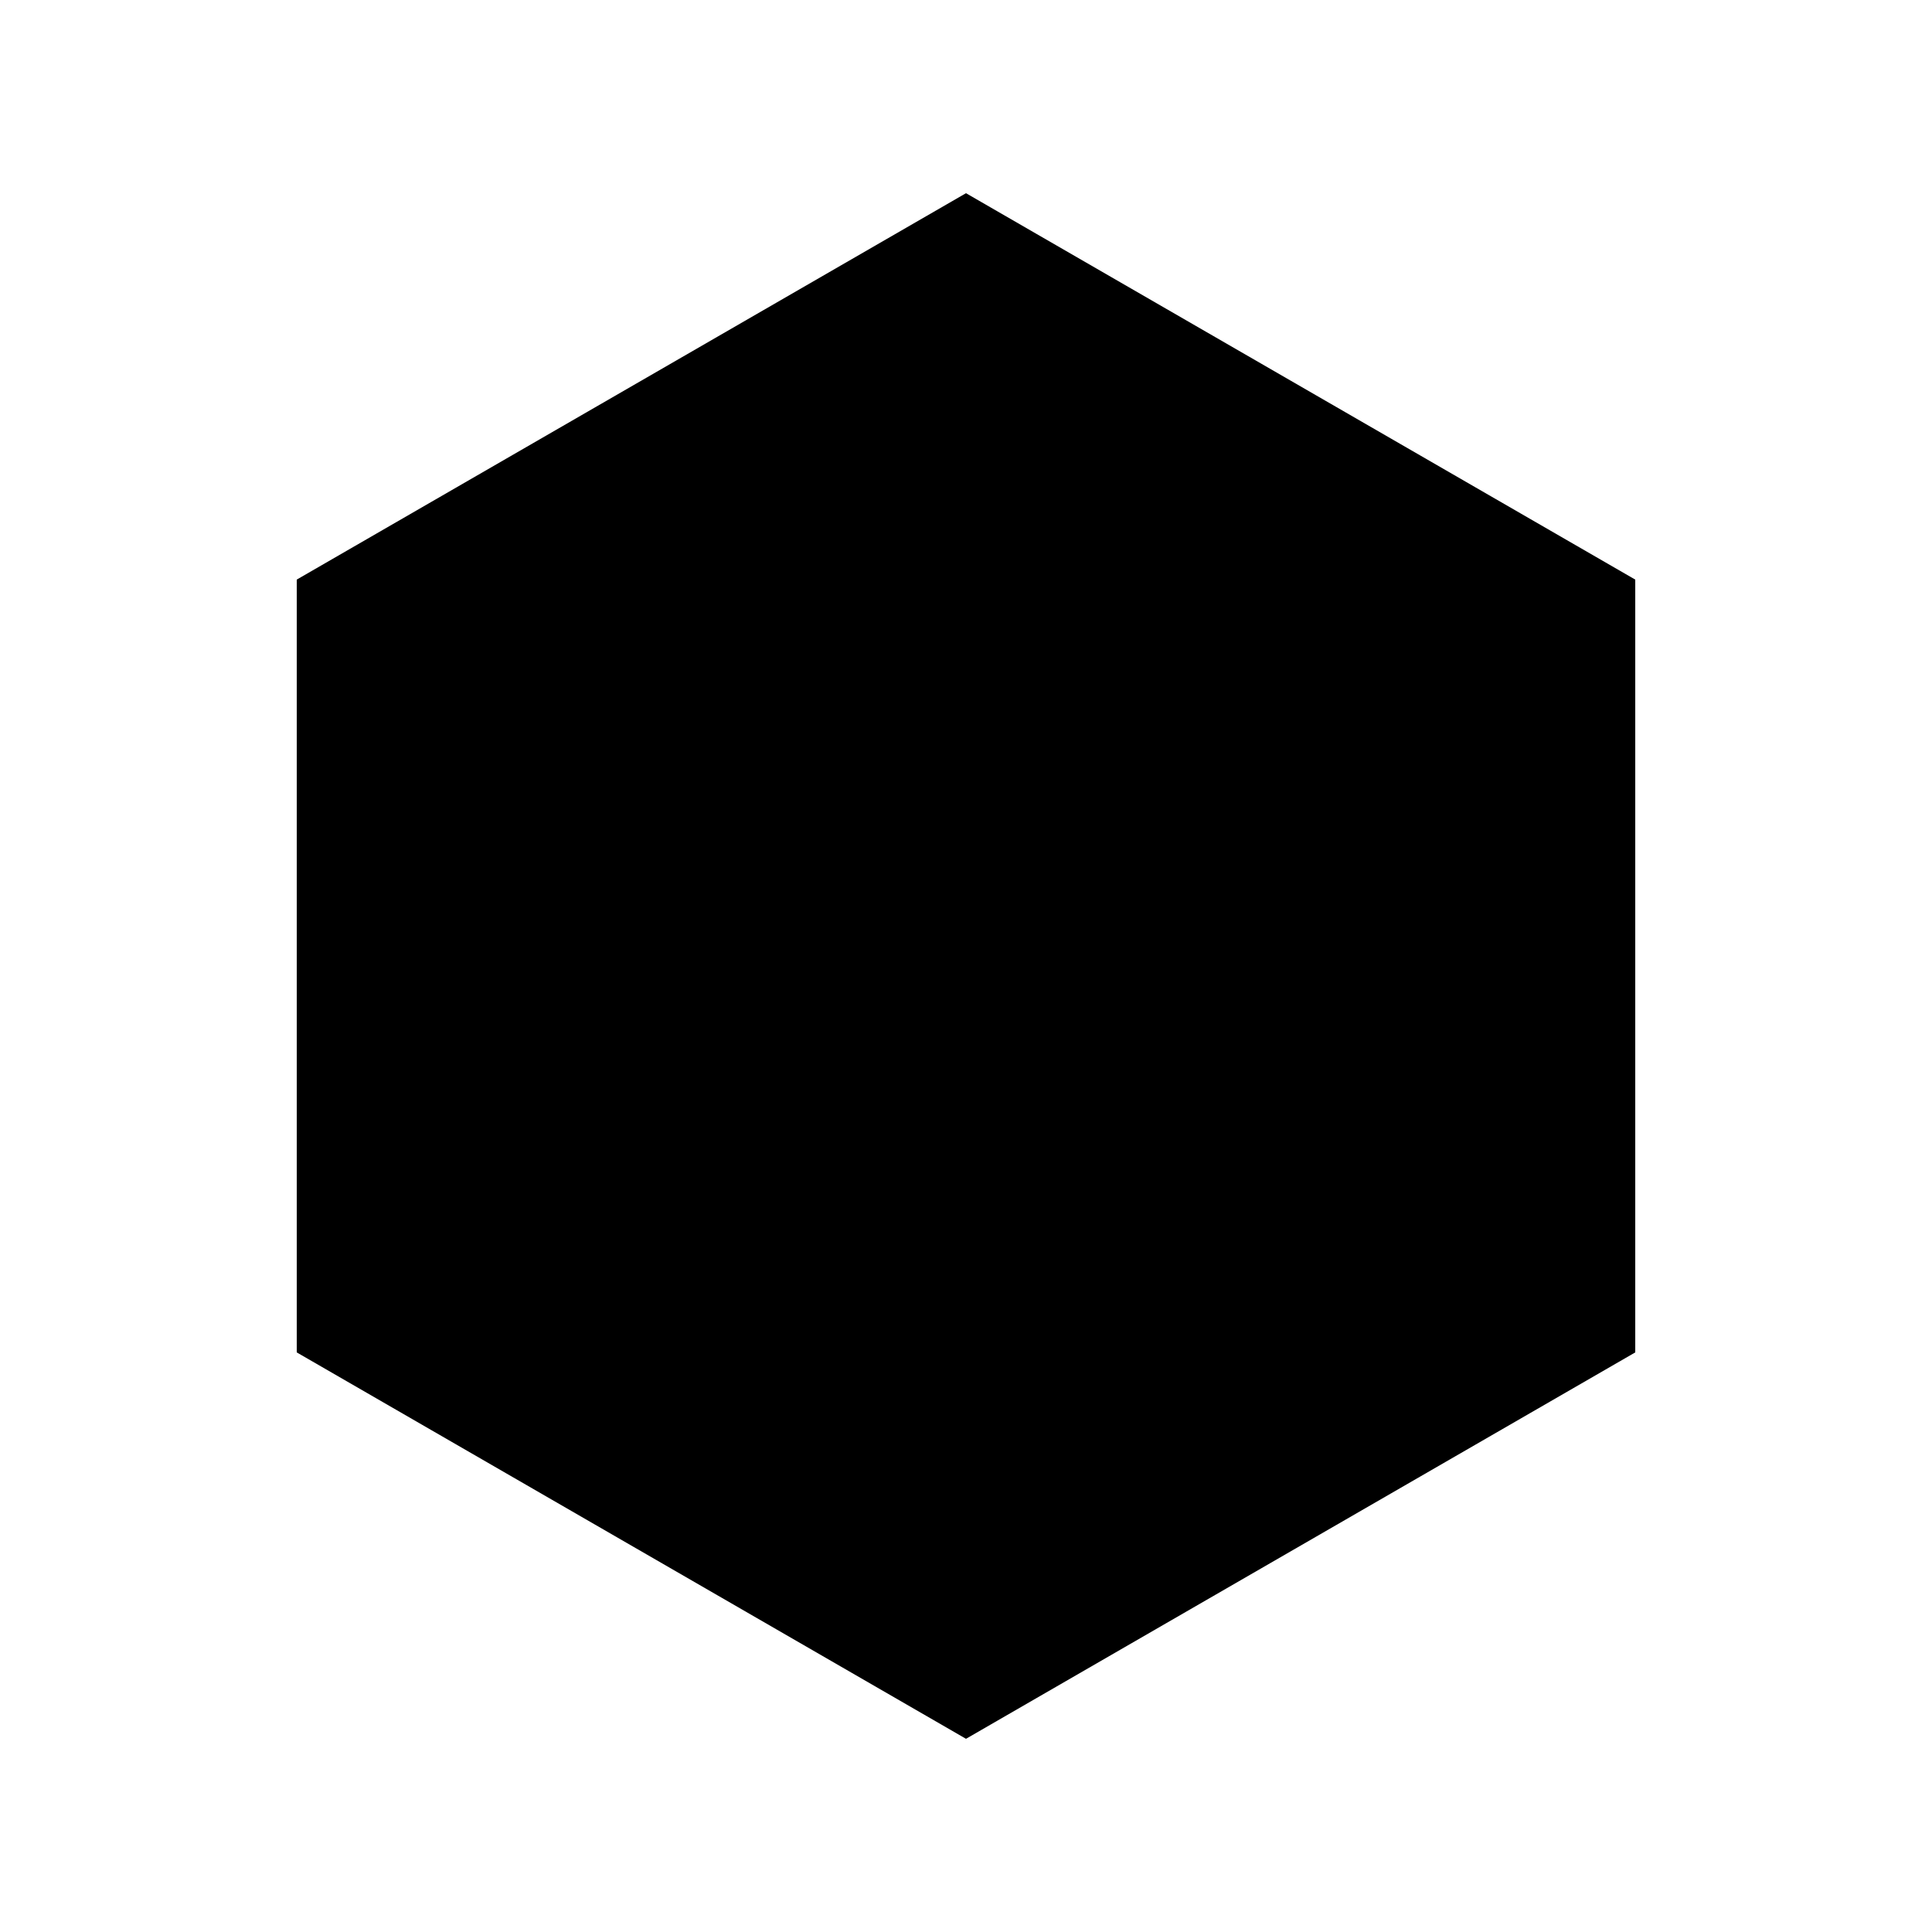
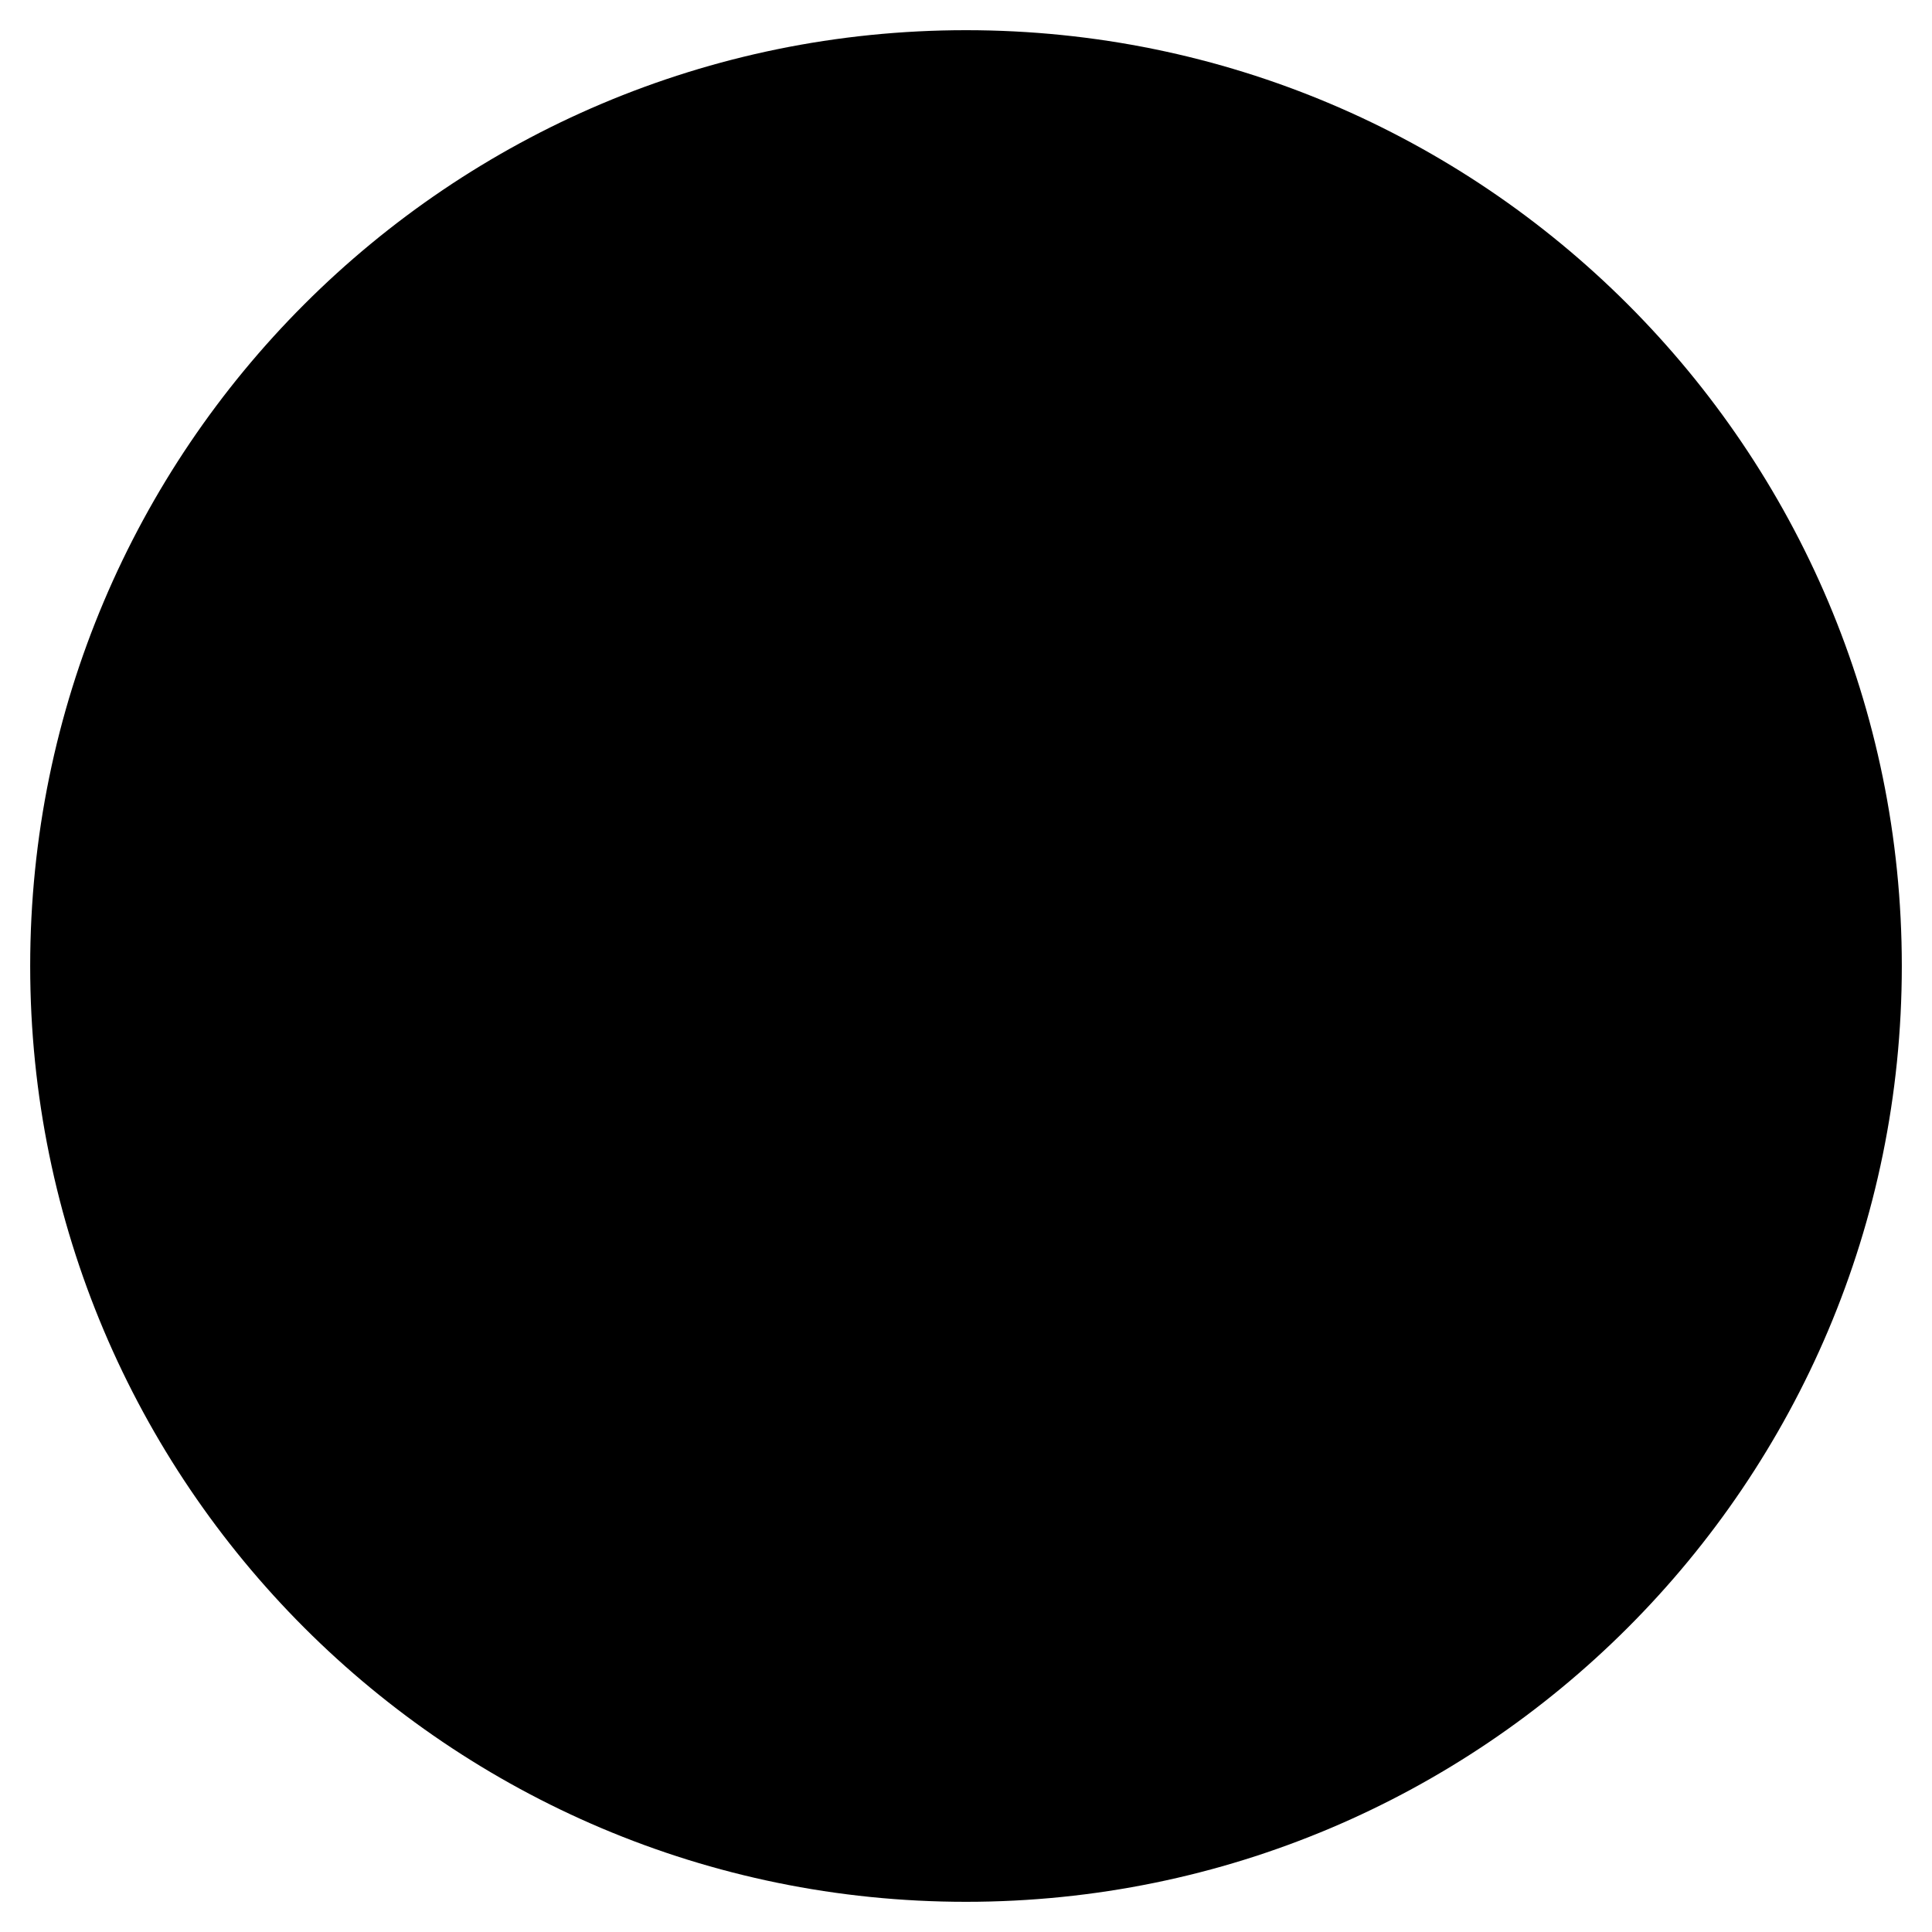
<svg xmlns="http://www.w3.org/2000/svg" width="64" height="64" viewBox="0 0 64 64">
  <defs>
-     <linearGradient id="g4" x1="0%" y1="0%" x2="100%" y2="100%">
-       <stop offset="0%" stop-color="oklch(0.60 0.24 258.0)" />
-       <stop offset="50%" stop-color="oklch(0.52 0.20 283.0)" />
-       <stop offset="100%" stop-color="oklch(0.45 0.18 308.0)" />
+     <radialGradient id="bl">
+       <stop offset="0%" stop-color="oklch(0.78 0.16 258 / 0.32)" />
+       <stop offset="55%" stop-color="oklch(0.78 0.16 258 / 0.112)" />
+       <stop offset="100%" stop-color="oklch(0.78 0.16 258 / 0)" />
+     </radialGradient>
+     <linearGradient id="g-tab" x1="0%" y1="0%" x2="100%" y2="100%">
+       <stop offset="0%" stop-color="oklch(0.737 0.164 258)" />
+       <stop offset="55%" stop-color="oklch(0.577 0.215 258)" />
+       <stop offset="100%" stop-color="oklch(0.467 0.225 258)" />
    </linearGradient>
+     <radialGradient id="g-core" cx="44%" cy="42%" r="62%">
+       <stop offset="0%" stop-color="oklch(0.937 0.061 258 / 0.808)" />
+       <stop offset="42%" stop-color="oklch(0.737 0.174 258 / 0.34)" />
+       <stop offset="100%" stop-color="oklch(0.697 0.204 258 / 0)" />
+     </radialGradient>
+     <linearGradient id="g-shd" x1="0%" y1="0%" x2="100%" y2="100%">
+       <stop offset="0%" stop-color="oklch(1 0 258 / 0.18)" />
+       <stop offset="40%" stop-color="oklch(1 0 258 / 0)" />
+       <stop offset="100%" stop-color="oklch(0.08 0.041 258 / 0.5)" />
+     </linearGradient>
+     <linearGradient id="g-rim" x1="0%" y1="0%" x2="100%" y2="100%">
+       <stop offset="0%" stop-color="oklch(0.98 0.031 258 / 0.95)" />
+       <stop offset="50%" stop-color="oklch(0.817 0.123 258 / 0.5)" />
+       <stop offset="100%" stop-color="oklch(0.397 0.123 258 / 0.55)" />
+     </linearGradient>
+     <radialGradient id="g-spc" cx="50%" cy="50%" r="50%">
+       <stop offset="0%" stop-color="oklch(1 0 258 / 0.9)" />
+       <stop offset="55%" stop-color="oklch(1 0 258 / 0.25)" />
+       <stop offset="100%" stop-color="oklch(1 0 258 / 0)" />
+     </radialGradient>
+     <radialGradient id="st">
+       <stop offset="0%" stop-color="oklch(0.99 0.031 290 / 0.7)" />
+       <stop offset="60%" stop-color="oklch(0.9 0.102 290 / 0.42)" />
+       <stop offset="100%" stop-color="oklch(0.85 0.123 290 / 0)" />
+     </radialGradient>
  </defs>
-   <polygon points="32.00,6.40 54.17,19.20 54.17,44.80 32.00,57.60 9.83,44.80 9.83,19.20" fill="url(#g4)" stroke="oklch(0.65 0.22 258.0)" stroke-width="1.5" />
-   <polygon points="32.00,20.48 34.82,27.12 41.98,26.24 37.63,32.00 41.98,37.76 34.82,36.88 32.00,43.52 29.18,36.88 22.02,37.76 26.37,32.00 22.02,26.24 29.18,27.12" fill="oklch(0.75 0.20 283.0)" opacity="0.5" />
-   <polygon points="32.00,24.32 38.65,28.16 38.65,35.84 32.00,39.68 25.35,35.84 25.35,28.16" fill="oklch(0.80 0.15 308.0)" opacity="0.4" />
+   <circle cx="32" cy="32" r="31" fill="url(#bl)" />
+   <g>
+     <polygon points="32,8 52.78,20 41.98,26.24 32,20.48" fill="oklch(0.664 0.174 258)" />
+     <polygon points="52.78,20 52.78,44 41.98,37.76 41.98,26.24" fill="oklch(0.505 0.212 274)" />
+     <polygon points="52.78,44 32,56 32,43.52 41.98,37.76" fill="oklch(0.437 0.229 258)" />
+     <polygon points="32,56 11.22,44 22.02,37.76 32,43.52" fill="oklch(0.529 0.207 274)" />
+     <polygon points="11.22,44 11.22,20 22.02,26.24 22.02,37.76" fill="oklch(0.688 0.168 258)" />
+     <polygon points="11.22,20 32,8 32,20.48 22.02,26.24" fill="oklch(0.756 0.151 274)" />
+     <polygon points="32,20.48 41.98,26.24 41.98,37.76 32,43.52 22.02,37.76 22.02,26.24" fill="url(#g-tab)" />
+     <circle cx="32" cy="32" r="11.29" fill="url(#g-core)" />
+     <polygon points="32,8 52.78,20 52.78,44 32,56 11.22,44 11.22,20" fill="url(#g-shd)" />
+     <line x1="32" y1="8" x2="32" y2="20.48" stroke="oklch(0.897 0.082 258 / 0.38)" stroke-width="0.35" />
+     <line x1="52.78" y1="20" x2="41.98" y2="26.24" stroke="oklch(0.897 0.082 258 / 0.38)" stroke-width="0.35" />
+     <line x1="52.78" y1="44" x2="41.98" y2="37.76" stroke="oklch(0.897 0.082 258 / 0.38)" stroke-width="0.35" />
+     <line x1="32" y1="56" x2="32" y2="43.52" stroke="oklch(0.897 0.082 258 / 0.38)" stroke-width="0.35" />
+     <line x1="11.22" y1="44" x2="22.02" y2="37.76" stroke="oklch(0.897 0.082 258 / 0.38)" stroke-width="0.35" />
+     <line x1="11.22" y1="20" x2="22.02" y2="26.24" stroke="oklch(0.897 0.082 258 / 0.38)" stroke-width="0.35" />
+     <polygon points="32,20.48 41.98,26.24 41.98,37.76 32,43.52 22.02,37.76 22.02,26.24" fill="none" stroke="oklch(0.877 0.102 258 / 0.5)" stroke-width="0.4" />
+     <ellipse cx="27.49" cy="23.52" rx="7.2" ry="2.64" transform="rotate(-38 27.49307 23.5237)" fill="url(#g-spc)" />
+     <polygon points="32,8 52.78,20 52.78,44 32,56 11.22,44 11.22,20" fill="none" stroke="url(#g-rim)" stroke-width="1.1" stroke-linejoin="round" />
+   </g>
+   <polygon points="32,23.36 33.81,28.86 39.48,27.68 35.63,32 39.48,36.32 33.81,35.14 32,40.64 30.19,35.14 24.52,36.32 28.37,32 24.52,27.68 30.19,28.86" fill="url(#st)" />
+   <polygon points="20.47,14.85 20.95,16.77 22.87,17.25 20.95,17.72 20.47,19.65 20,17.72 18.07,17.25 20,16.77" fill="oklch(1 0 258 / 0.9)" />
</svg>
